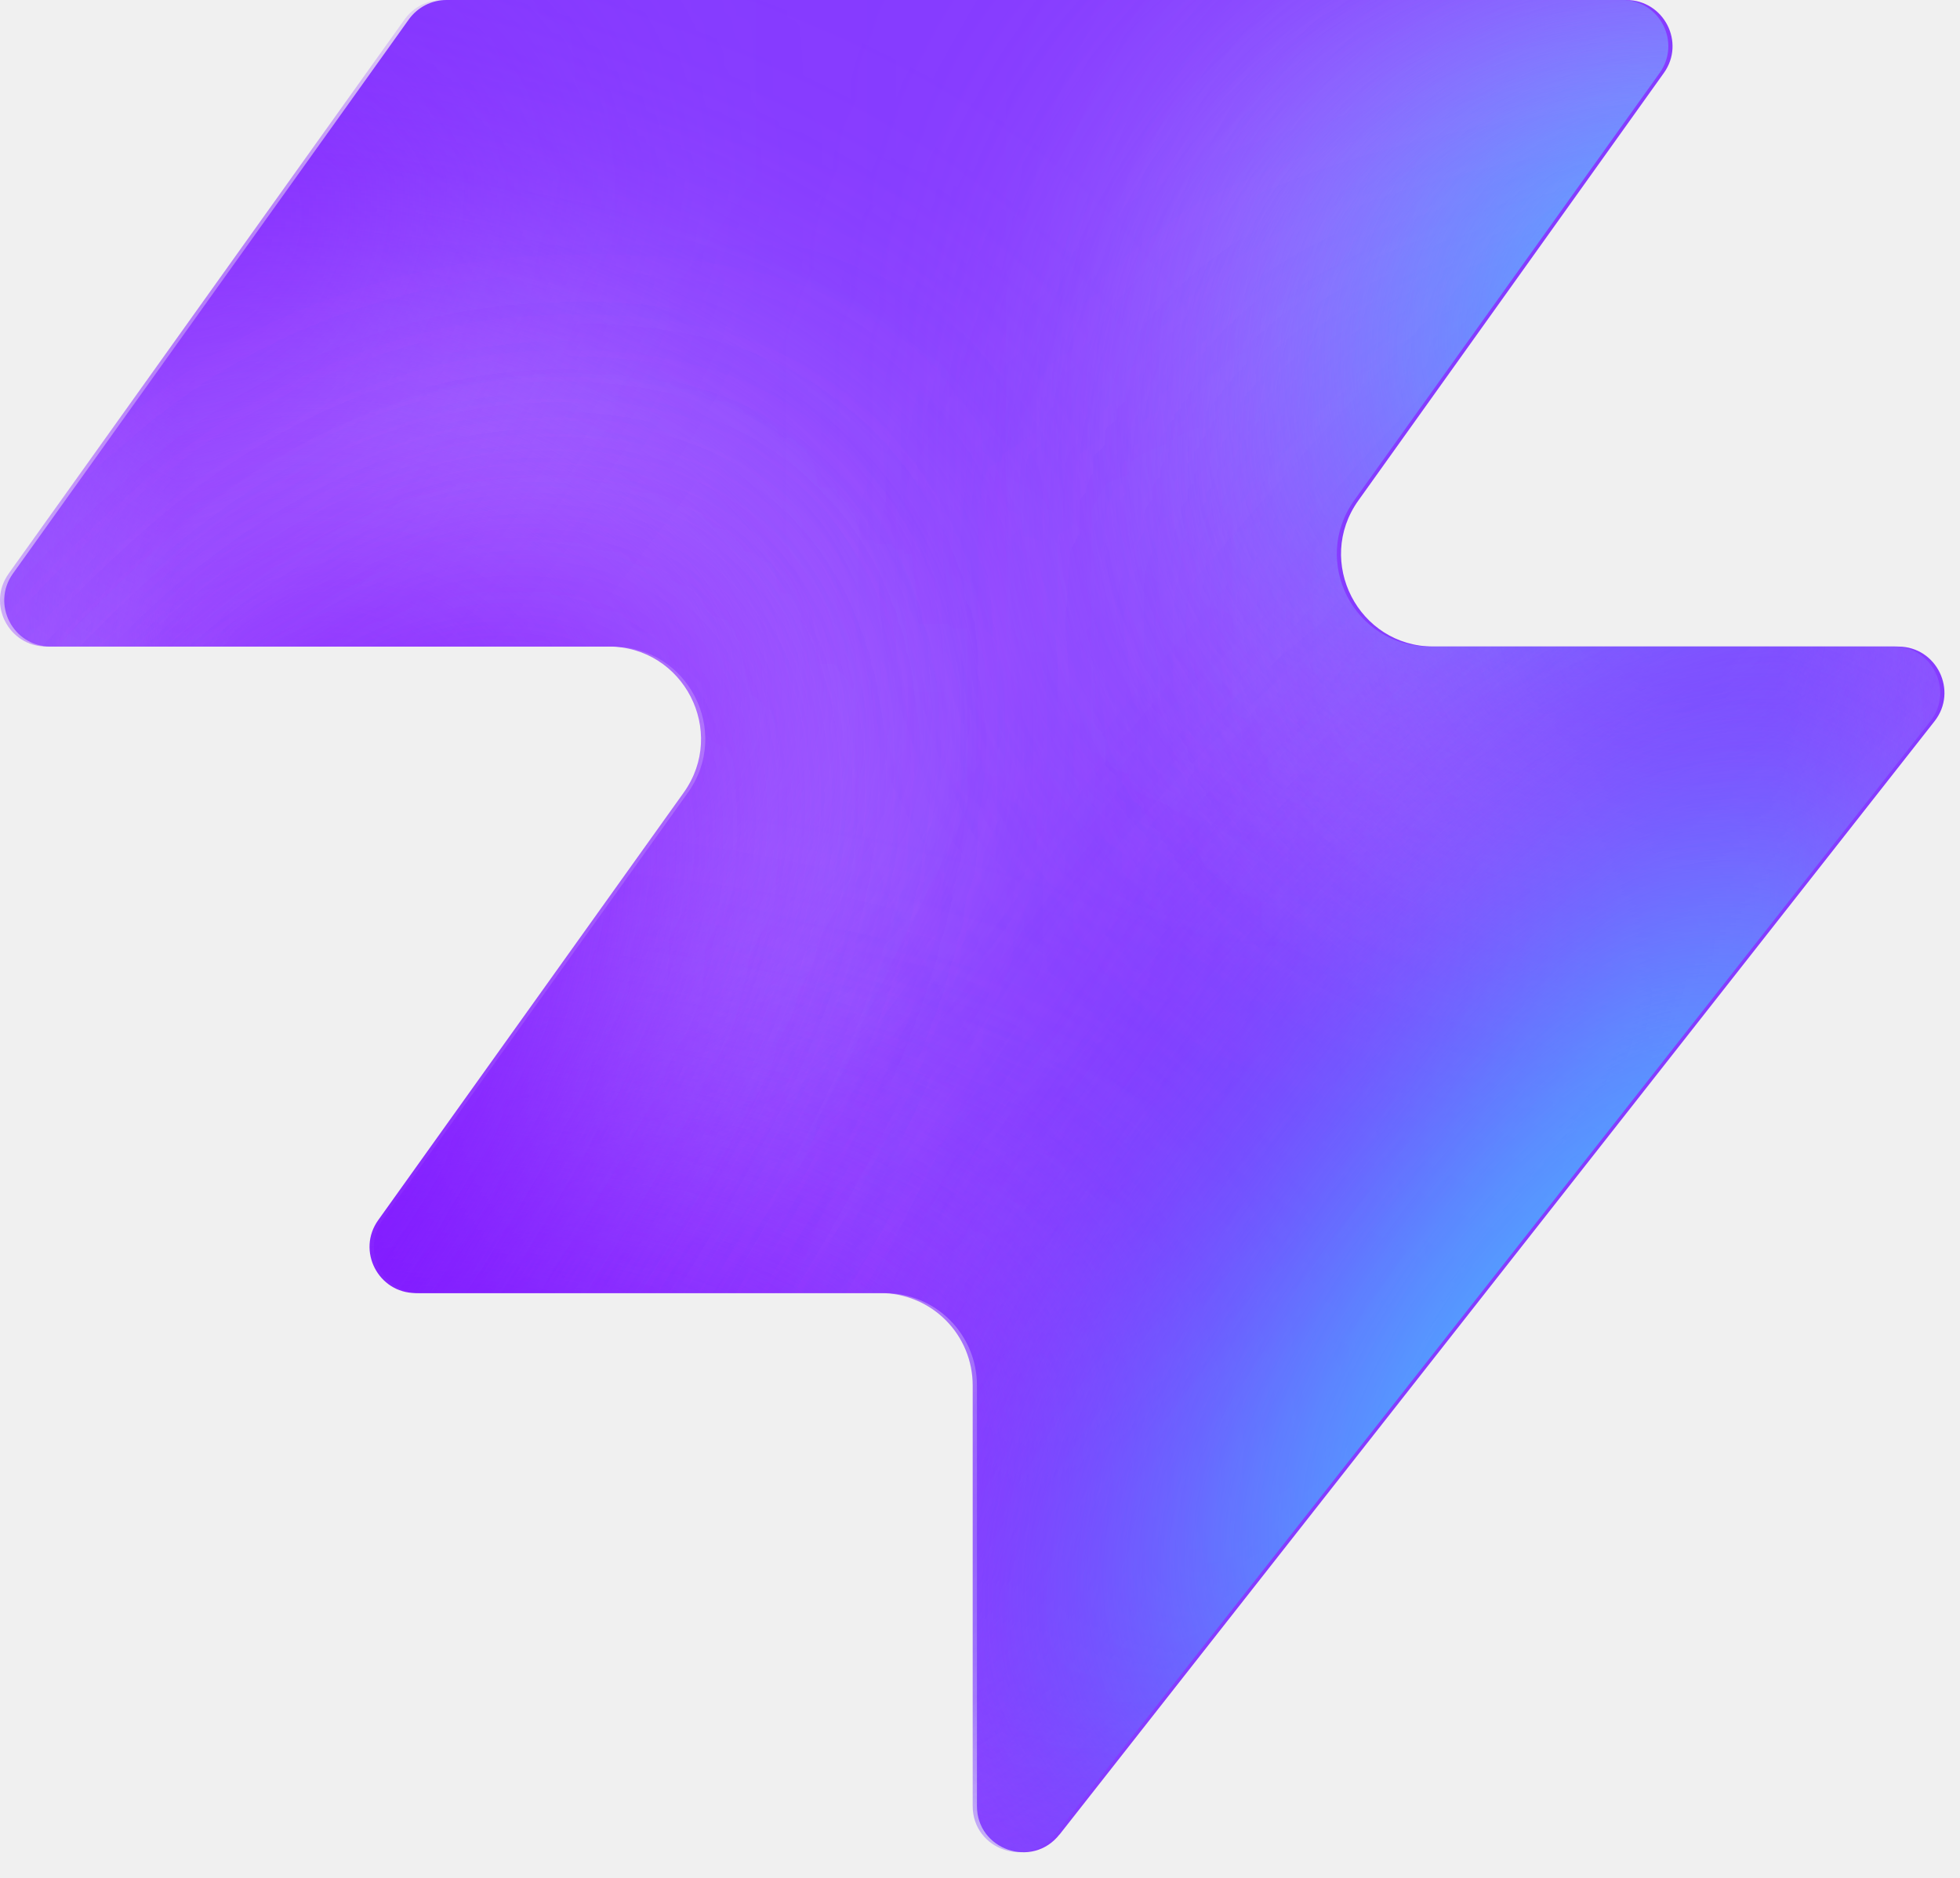
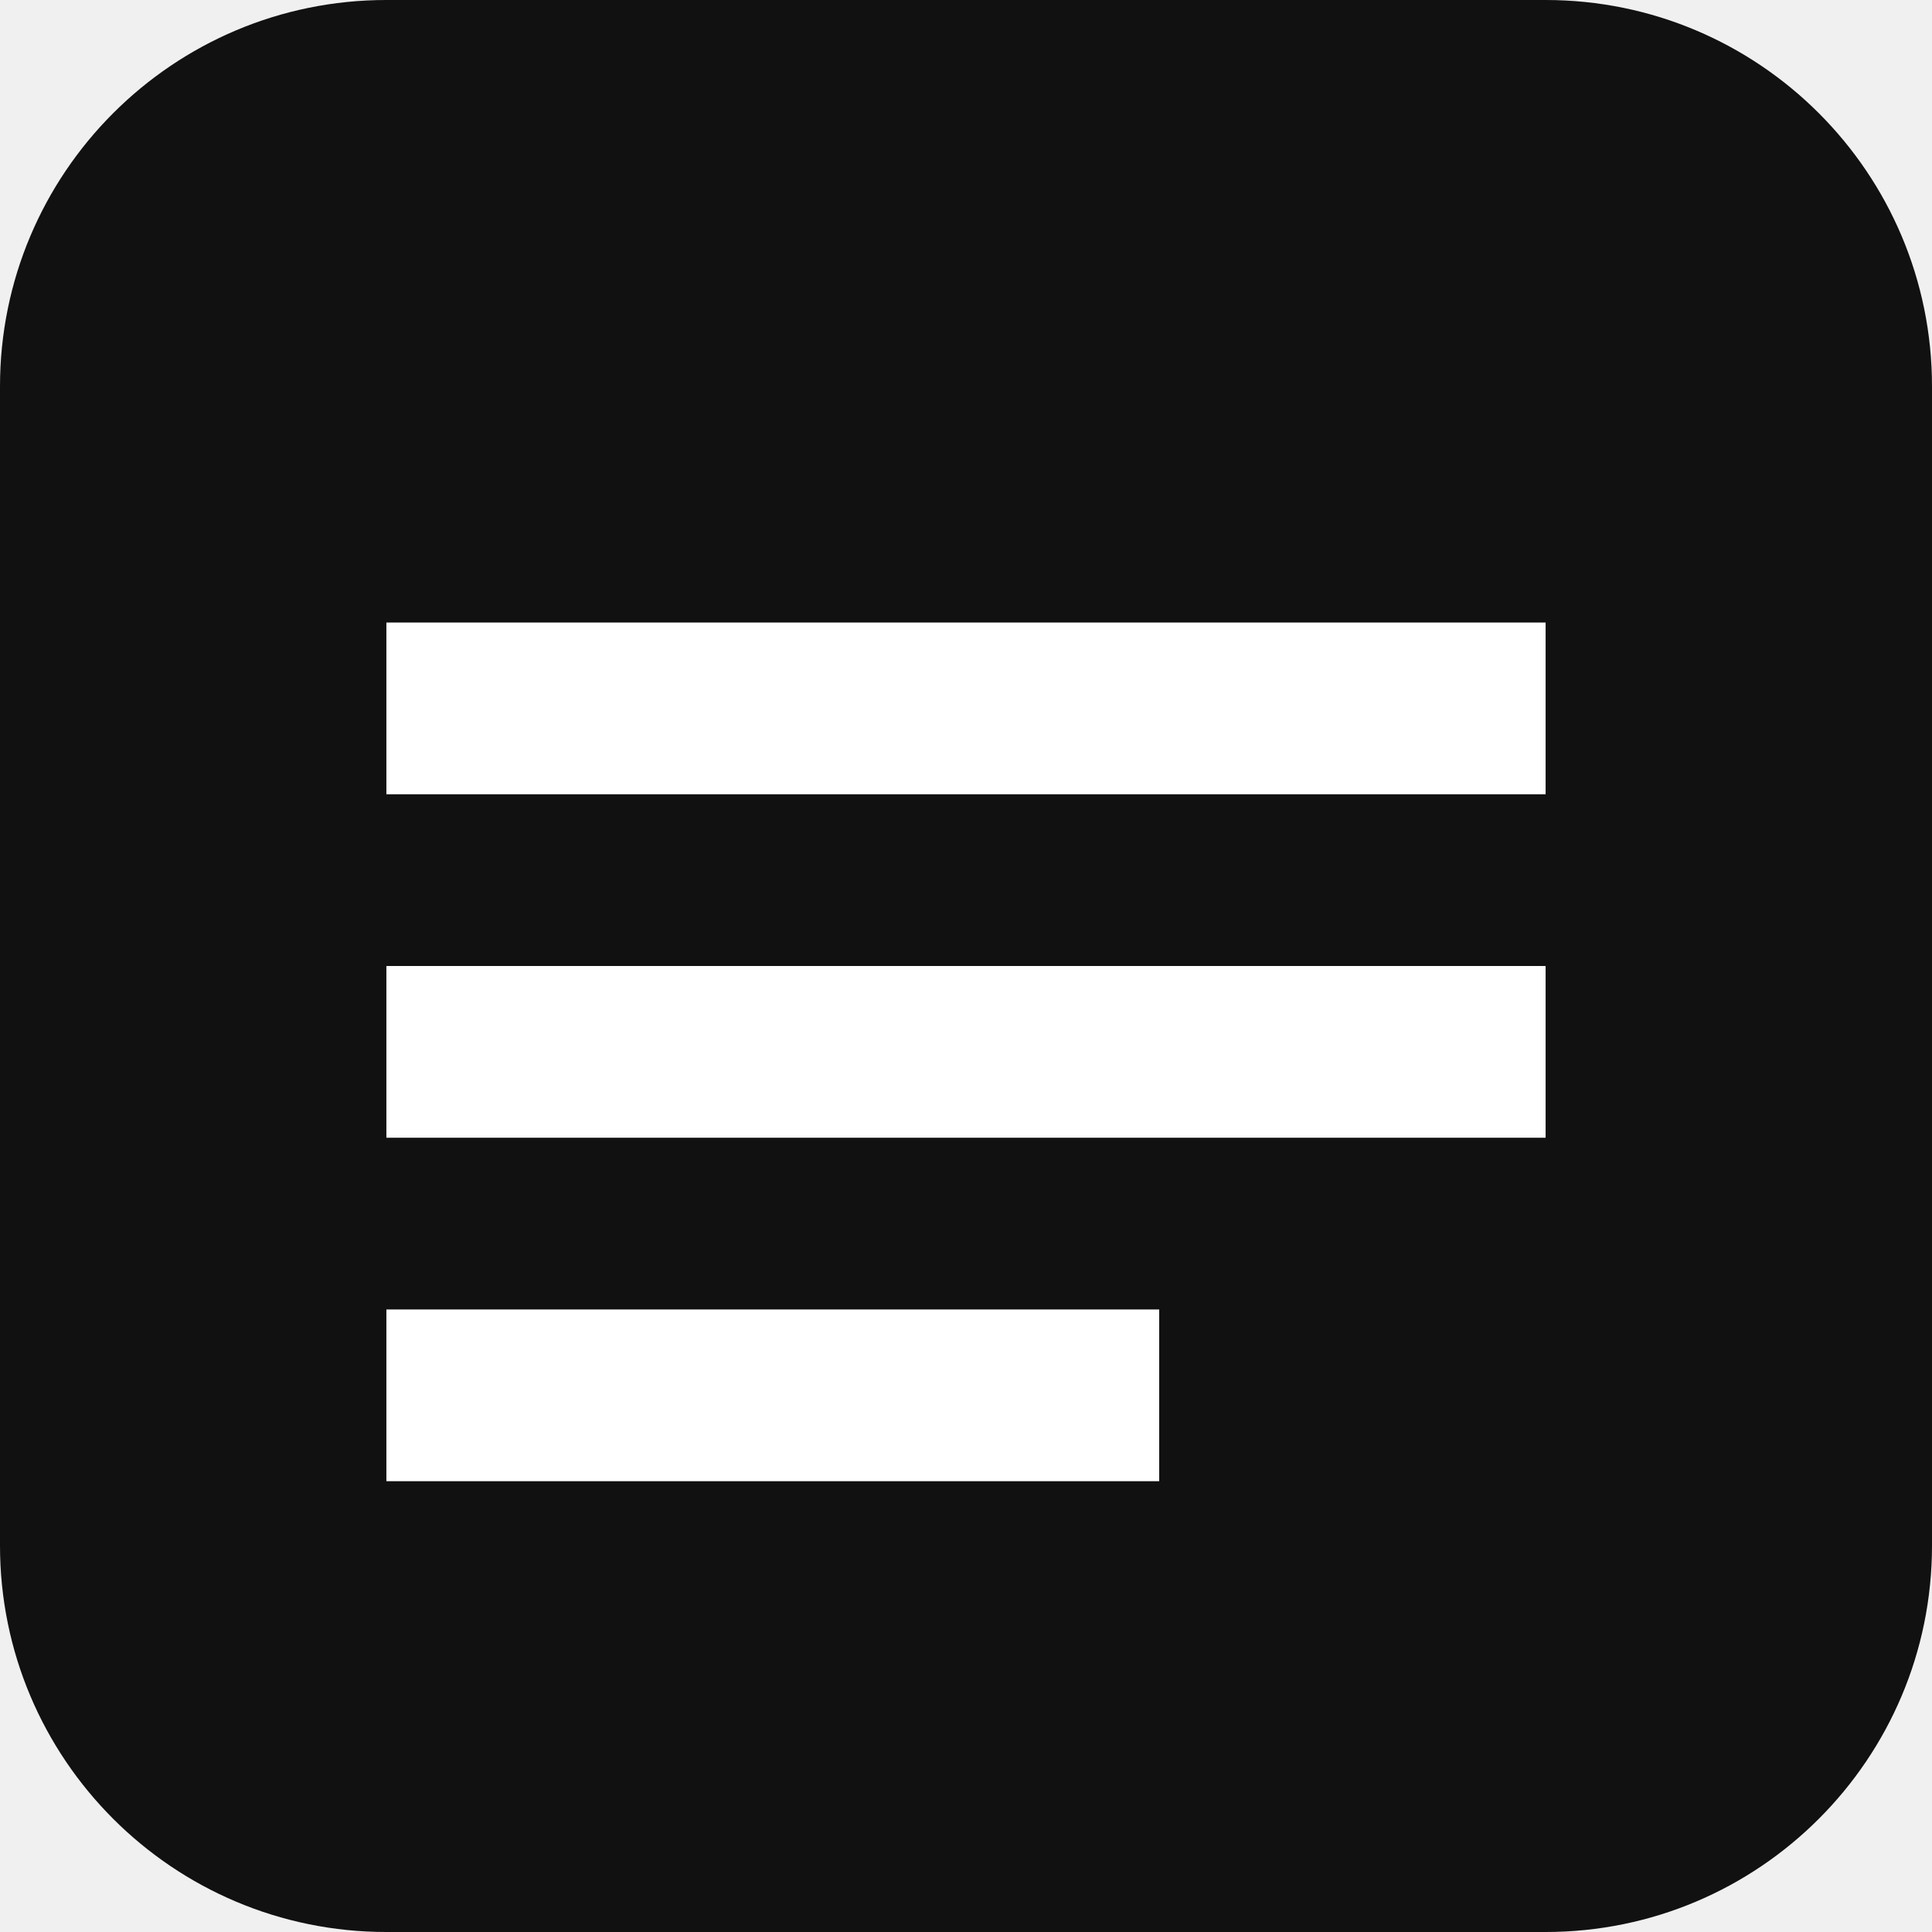
- <svg xmlns="http://www.w3.org/2000/svg" width="48" height="46" fill="none" viewBox="0 0 48 46">
-   <path fill="#863bff" d="M25.946 44.938c-.664.845-2.021.375-2.021-.698V33.937a2.26 2.26 0 0 0-2.262-2.262H10.287c-.92 0-1.456-1.04-.92-1.788l7.48-10.471c1.07-1.497 0-3.578-1.842-3.578H1.237c-.92 0-1.456-1.04-.92-1.788L10.013.474c.214-.297.556-.474.92-.474h28.894c.92 0 1.456 1.04.92 1.788l-7.48 10.471c-1.07 1.498 0 3.579 1.842 3.579h11.377c.943 0 1.473 1.088.89 1.83L25.947 44.94z" style="fill:#863bff;fill:color(display-p3 .525 .23 1);fill-opacity:1" />
-   <mask id="a" width="48" height="46" x="0" y="0" maskUnits="userSpaceOnUse" style="mask-type:alpha">
-     <path fill="#000" d="M25.842 44.938c-.664.844-2.021.375-2.021-.698V33.937a2.26 2.26 0 0 0-2.262-2.262H10.183c-.92 0-1.456-1.04-.92-1.788l7.48-10.471c1.07-1.498 0-3.579-1.842-3.579H1.133c-.92 0-1.456-1.04-.92-1.787L9.91.473c.214-.297.556-.474.92-.474h28.894c.92 0 1.456 1.04.92 1.788l-7.48 10.471c-1.07 1.498 0 3.578 1.842 3.578h11.377c.943 0 1.473 1.088.89 1.832L25.843 44.94z" style="fill:#000;fill-opacity:1" />
-   </mask>
-   <g mask="url(#a)">
-     <g filter="url(#b)">
-       <ellipse cx="5.508" cy="14.704" fill="#ede6ff" rx="5.508" ry="14.704" style="fill:#ede6ff;fill:color(display-p3 .927 .903 1);fill-opacity:1" transform="matrix(.00324 1 1 -.00324 -4.47 31.516)" />
-     </g>
-     <g filter="url(#c)">
-       <ellipse cx="10.399" cy="29.851" fill="#ede6ff" rx="10.399" ry="29.851" style="fill:#ede6ff;fill:color(display-p3 .927 .903 1);fill-opacity:1" transform="matrix(.00324 1 1 -.00324 -39.328 7.883)" />
-     </g>
-     <g filter="url(#d)">
-       <ellipse cx="5.508" cy="30.487" fill="#7e14ff" rx="5.508" ry="30.487" style="fill:#7e14ff;fill:color(display-p3 .492 .077 1);fill-opacity:1" transform="rotate(89.814 -25.913 -14.639)scale(1 -1)" />
-     </g>
-     <g filter="url(#e)">
-       <ellipse cx="5.508" cy="30.599" fill="#7e14ff" rx="5.508" ry="30.599" style="fill:#7e14ff;fill:color(display-p3 .492 .077 1);fill-opacity:1" transform="rotate(89.814 -32.644 -3.334)scale(1 -1)" />
-     </g>
-     <g filter="url(#f)">
-       <ellipse cx="5.508" cy="30.599" fill="#7e14ff" rx="5.508" ry="30.599" style="fill:#7e14ff;fill:color(display-p3 .492 .077 1);fill-opacity:1" transform="matrix(.00324 1 1 -.00324 -34.34 30.47)" />
-     </g>
-     <g filter="url(#g)">
-       <ellipse cx="14.072" cy="22.078" fill="#ede6ff" rx="14.072" ry="22.078" style="fill:#ede6ff;fill:color(display-p3 .927 .903 1);fill-opacity:1" transform="rotate(93.35 24.506 48.493)scale(-1 1)" />
-     </g>
-     <g filter="url(#h)">
-       <ellipse cx="3.47" cy="21.501" fill="#7e14ff" rx="3.47" ry="21.501" style="fill:#7e14ff;fill:color(display-p3 .492 .077 1);fill-opacity:1" transform="rotate(89.009 28.708 47.59)scale(-1 1)" />
-     </g>
-     <g filter="url(#i)">
-       <ellipse cx="3.47" cy="21.501" fill="#7e14ff" rx="3.47" ry="21.501" style="fill:#7e14ff;fill:color(display-p3 .492 .077 1);fill-opacity:1" transform="rotate(89.009 28.708 47.59)scale(-1 1)" />
-     </g>
-     <g filter="url(#j)">
-       <ellipse cx=".387" cy="8.972" fill="#7e14ff" rx="4.407" ry="29.108" style="fill:#7e14ff;fill:color(display-p3 .492 .077 1);fill-opacity:1" transform="rotate(39.51 .387 8.972)" />
-     </g>
-     <g filter="url(#k)">
-       <ellipse cx="47.523" cy="-6.092" fill="#7e14ff" rx="4.407" ry="29.108" style="fill:#7e14ff;fill:color(display-p3 .492 .077 1);fill-opacity:1" transform="rotate(37.892 47.523 -6.092)" />
-     </g>
-     <g filter="url(#l)">
-       <ellipse cx="41.412" cy="6.333" fill="#47bfff" rx="5.971" ry="9.665" style="fill:#47bfff;fill:color(display-p3 .28 .748 1);fill-opacity:1" transform="rotate(37.892 41.412 6.333)" />
-     </g>
-     <g filter="url(#m)">
-       <ellipse cx="-1.879" cy="38.332" fill="#7e14ff" rx="4.407" ry="29.108" style="fill:#7e14ff;fill:color(display-p3 .492 .077 1);fill-opacity:1" transform="rotate(37.892 -1.88 38.332)" />
-     </g>
-     <g filter="url(#n)">
-       <ellipse cx="-1.879" cy="38.332" fill="#7e14ff" rx="4.407" ry="29.108" style="fill:#7e14ff;fill:color(display-p3 .492 .077 1);fill-opacity:1" transform="rotate(37.892 -1.88 38.332)" />
-     </g>
-     <g filter="url(#o)">
-       <ellipse cx="35.651" cy="29.907" fill="#7e14ff" rx="4.407" ry="29.108" style="fill:#7e14ff;fill:color(display-p3 .492 .077 1);fill-opacity:1" transform="rotate(37.892 35.651 29.907)" />
-     </g>
-     <g filter="url(#p)">
-       <ellipse cx="38.418" cy="32.4" fill="#47bfff" rx="5.971" ry="15.297" style="fill:#47bfff;fill:color(display-p3 .28 .748 1);fill-opacity:1" transform="rotate(37.892 38.418 32.4)" />
-     </g>
-   </g>
-   <defs>
-     <filter id="b" width="60.045" height="41.654" x="-19.77" y="16.149" color-interpolation-filters="sRGB" filterUnits="userSpaceOnUse">
-       <feFlood flood-opacity="0" result="BackgroundImageFix" />
-       <feBlend in="SourceGraphic" in2="BackgroundImageFix" result="shape" />
-       <feGaussianBlur result="effect1_foregroundBlur_2002_17158" stdDeviation="7.659" />
-     </filter>
-     <filter id="c" width="90.34" height="51.437" x="-54.613" y="-7.533" color-interpolation-filters="sRGB" filterUnits="userSpaceOnUse">
-       <feFlood flood-opacity="0" result="BackgroundImageFix" />
-       <feBlend in="SourceGraphic" in2="BackgroundImageFix" result="shape" />
-       <feGaussianBlur result="effect1_foregroundBlur_2002_17158" stdDeviation="7.659" />
-     </filter>
-     <filter id="d" width="79.355" height="29.4" x="-49.64" y="2.03" color-interpolation-filters="sRGB" filterUnits="userSpaceOnUse">
-       <feFlood flood-opacity="0" result="BackgroundImageFix" />
-       <feBlend in="SourceGraphic" in2="BackgroundImageFix" result="shape" />
-       <feGaussianBlur result="effect1_foregroundBlur_2002_17158" stdDeviation="4.596" />
-     </filter>
-     <filter id="e" width="79.579" height="29.4" x="-45.045" y="20.029" color-interpolation-filters="sRGB" filterUnits="userSpaceOnUse">
-       <feFlood flood-opacity="0" result="BackgroundImageFix" />
-       <feBlend in="SourceGraphic" in2="BackgroundImageFix" result="shape" />
-       <feGaussianBlur result="effect1_foregroundBlur_2002_17158" stdDeviation="4.596" />
-     </filter>
-     <filter id="f" width="79.579" height="29.4" x="-43.513" y="21.178" color-interpolation-filters="sRGB" filterUnits="userSpaceOnUse">
-       <feFlood flood-opacity="0" result="BackgroundImageFix" />
-       <feBlend in="SourceGraphic" in2="BackgroundImageFix" result="shape" />
-       <feGaussianBlur result="effect1_foregroundBlur_2002_17158" stdDeviation="4.596" />
-     </filter>
-     <filter id="g" width="74.749" height="58.852" x="15.756" y="-17.901" color-interpolation-filters="sRGB" filterUnits="userSpaceOnUse">
-       <feFlood flood-opacity="0" result="BackgroundImageFix" />
-       <feBlend in="SourceGraphic" in2="BackgroundImageFix" result="shape" />
-       <feGaussianBlur result="effect1_foregroundBlur_2002_17158" stdDeviation="7.659" />
-     </filter>
-     <filter id="h" width="61.377" height="25.362" x="23.548" y="2.284" color-interpolation-filters="sRGB" filterUnits="userSpaceOnUse">
-       <feFlood flood-opacity="0" result="BackgroundImageFix" />
-       <feBlend in="SourceGraphic" in2="BackgroundImageFix" result="shape" />
-       <feGaussianBlur result="effect1_foregroundBlur_2002_17158" stdDeviation="4.596" />
-     </filter>
-     <filter id="i" width="61.377" height="25.362" x="23.548" y="2.284" color-interpolation-filters="sRGB" filterUnits="userSpaceOnUse">
-       <feFlood flood-opacity="0" result="BackgroundImageFix" />
-       <feBlend in="SourceGraphic" in2="BackgroundImageFix" result="shape" />
-       <feGaussianBlur result="effect1_foregroundBlur_2002_17158" stdDeviation="4.596" />
-     </filter>
-     <filter id="j" width="56.045" height="63.649" x="-27.636" y="-22.853" color-interpolation-filters="sRGB" filterUnits="userSpaceOnUse">
-       <feFlood flood-opacity="0" result="BackgroundImageFix" />
-       <feBlend in="SourceGraphic" in2="BackgroundImageFix" result="shape" />
-       <feGaussianBlur result="effect1_foregroundBlur_2002_17158" stdDeviation="4.596" />
-     </filter>
-     <filter id="k" width="54.814" height="64.646" x="20.116" y="-38.415" color-interpolation-filters="sRGB" filterUnits="userSpaceOnUse">
-       <feFlood flood-opacity="0" result="BackgroundImageFix" />
-       <feBlend in="SourceGraphic" in2="BackgroundImageFix" result="shape" />
-       <feGaussianBlur result="effect1_foregroundBlur_2002_17158" stdDeviation="4.596" />
-     </filter>
-     <filter id="l" width="33.541" height="35.313" x="24.641" y="-11.323" color-interpolation-filters="sRGB" filterUnits="userSpaceOnUse">
-       <feFlood flood-opacity="0" result="BackgroundImageFix" />
-       <feBlend in="SourceGraphic" in2="BackgroundImageFix" result="shape" />
-       <feGaussianBlur result="effect1_foregroundBlur_2002_17158" stdDeviation="4.596" />
-     </filter>
-     <filter id="m" width="54.814" height="64.646" x="-29.286" y="6.009" color-interpolation-filters="sRGB" filterUnits="userSpaceOnUse">
-       <feFlood flood-opacity="0" result="BackgroundImageFix" />
-       <feBlend in="SourceGraphic" in2="BackgroundImageFix" result="shape" />
-       <feGaussianBlur result="effect1_foregroundBlur_2002_17158" stdDeviation="4.596" />
-     </filter>
-     <filter id="n" width="54.814" height="64.646" x="-29.286" y="6.009" color-interpolation-filters="sRGB" filterUnits="userSpaceOnUse">
-       <feFlood flood-opacity="0" result="BackgroundImageFix" />
-       <feBlend in="SourceGraphic" in2="BackgroundImageFix" result="shape" />
-       <feGaussianBlur result="effect1_foregroundBlur_2002_17158" stdDeviation="4.596" />
-     </filter>
-     <filter id="o" width="54.814" height="64.646" x="8.244" y="-2.416" color-interpolation-filters="sRGB" filterUnits="userSpaceOnUse">
-       <feFlood flood-opacity="0" result="BackgroundImageFix" />
-       <feBlend in="SourceGraphic" in2="BackgroundImageFix" result="shape" />
-       <feGaussianBlur result="effect1_foregroundBlur_2002_17158" stdDeviation="4.596" />
-     </filter>
-     <filter id="p" width="39.409" height="43.623" x="18.713" y="10.588" color-interpolation-filters="sRGB" filterUnits="userSpaceOnUse">
-       <feFlood flood-opacity="0" result="BackgroundImageFix" />
-       <feBlend in="SourceGraphic" in2="BackgroundImageFix" result="shape" />
-       <feGaussianBlur result="effect1_foregroundBlur_2002_17158" stdDeviation="4.596" />
-     </filter>
-   </defs>
+ <svg xmlns="http://www.w3.org/2000/svg" viewBox="0 0 180 180" role="img" aria-label="Cortex Mail">
+   <rect width="180" height="180" rx="36" fill="#111111" />
+   <path d="M36 58h108v16H36V58zm0 32h108v16H36V90zm0 32h72v16H36v-16z" fill="#FFFFFF" />
</svg>
